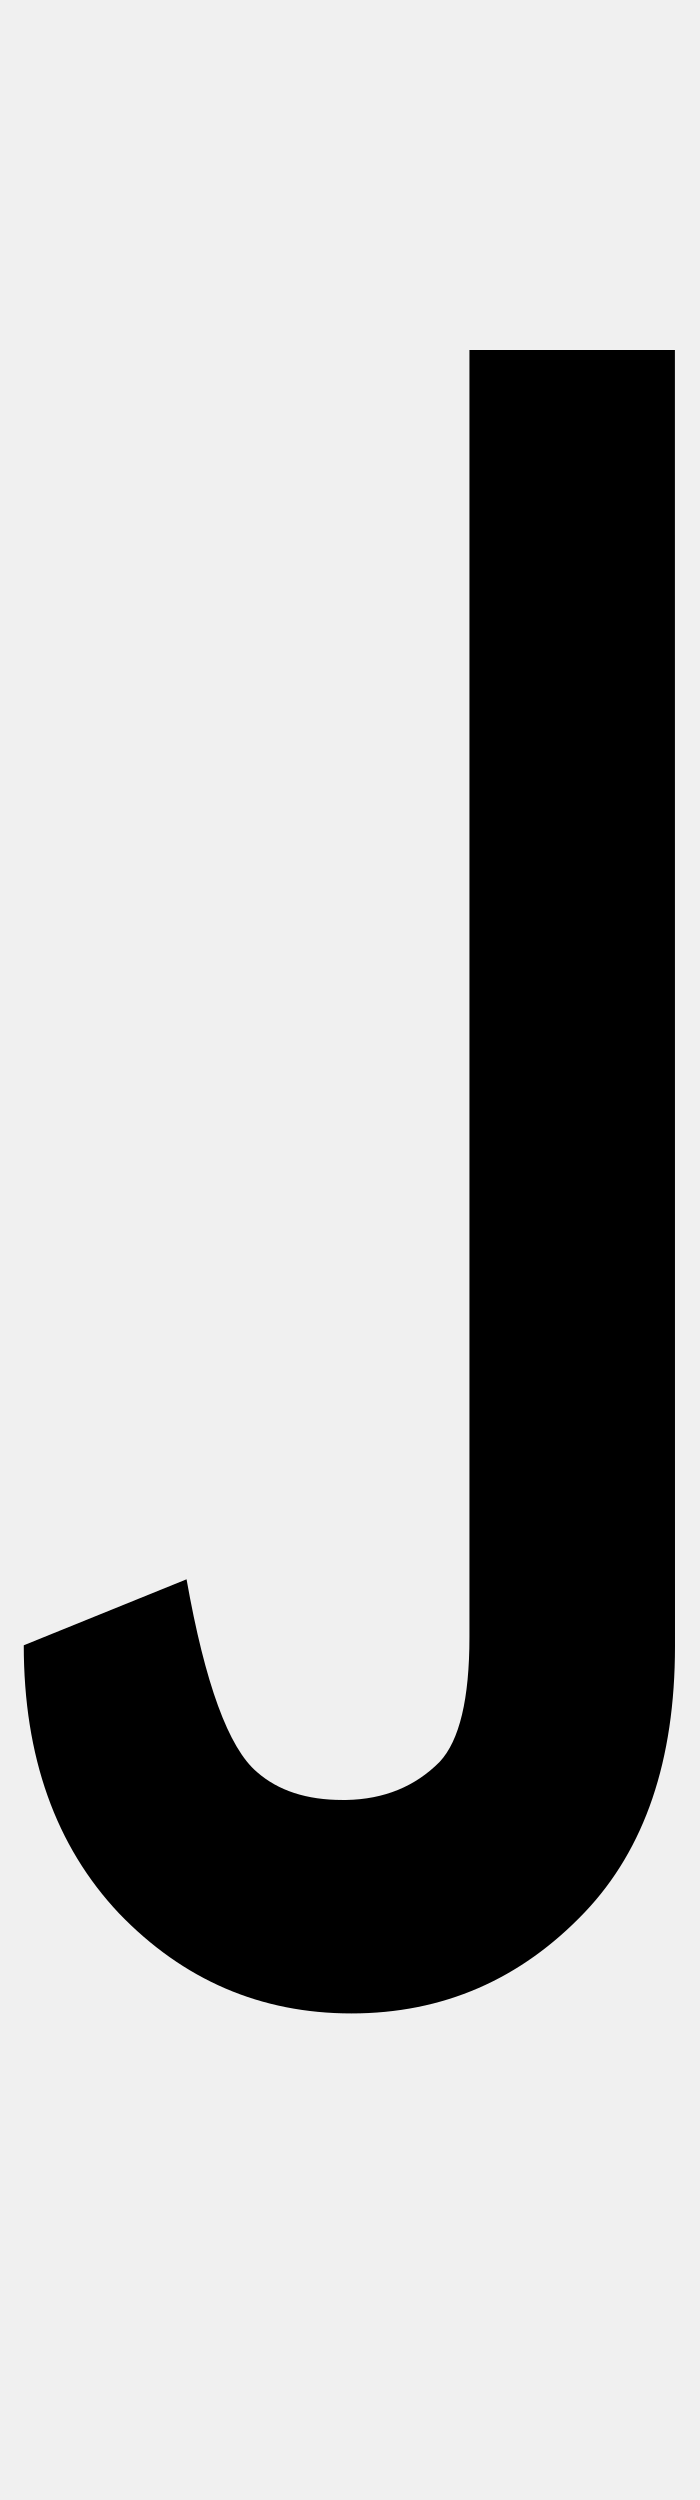
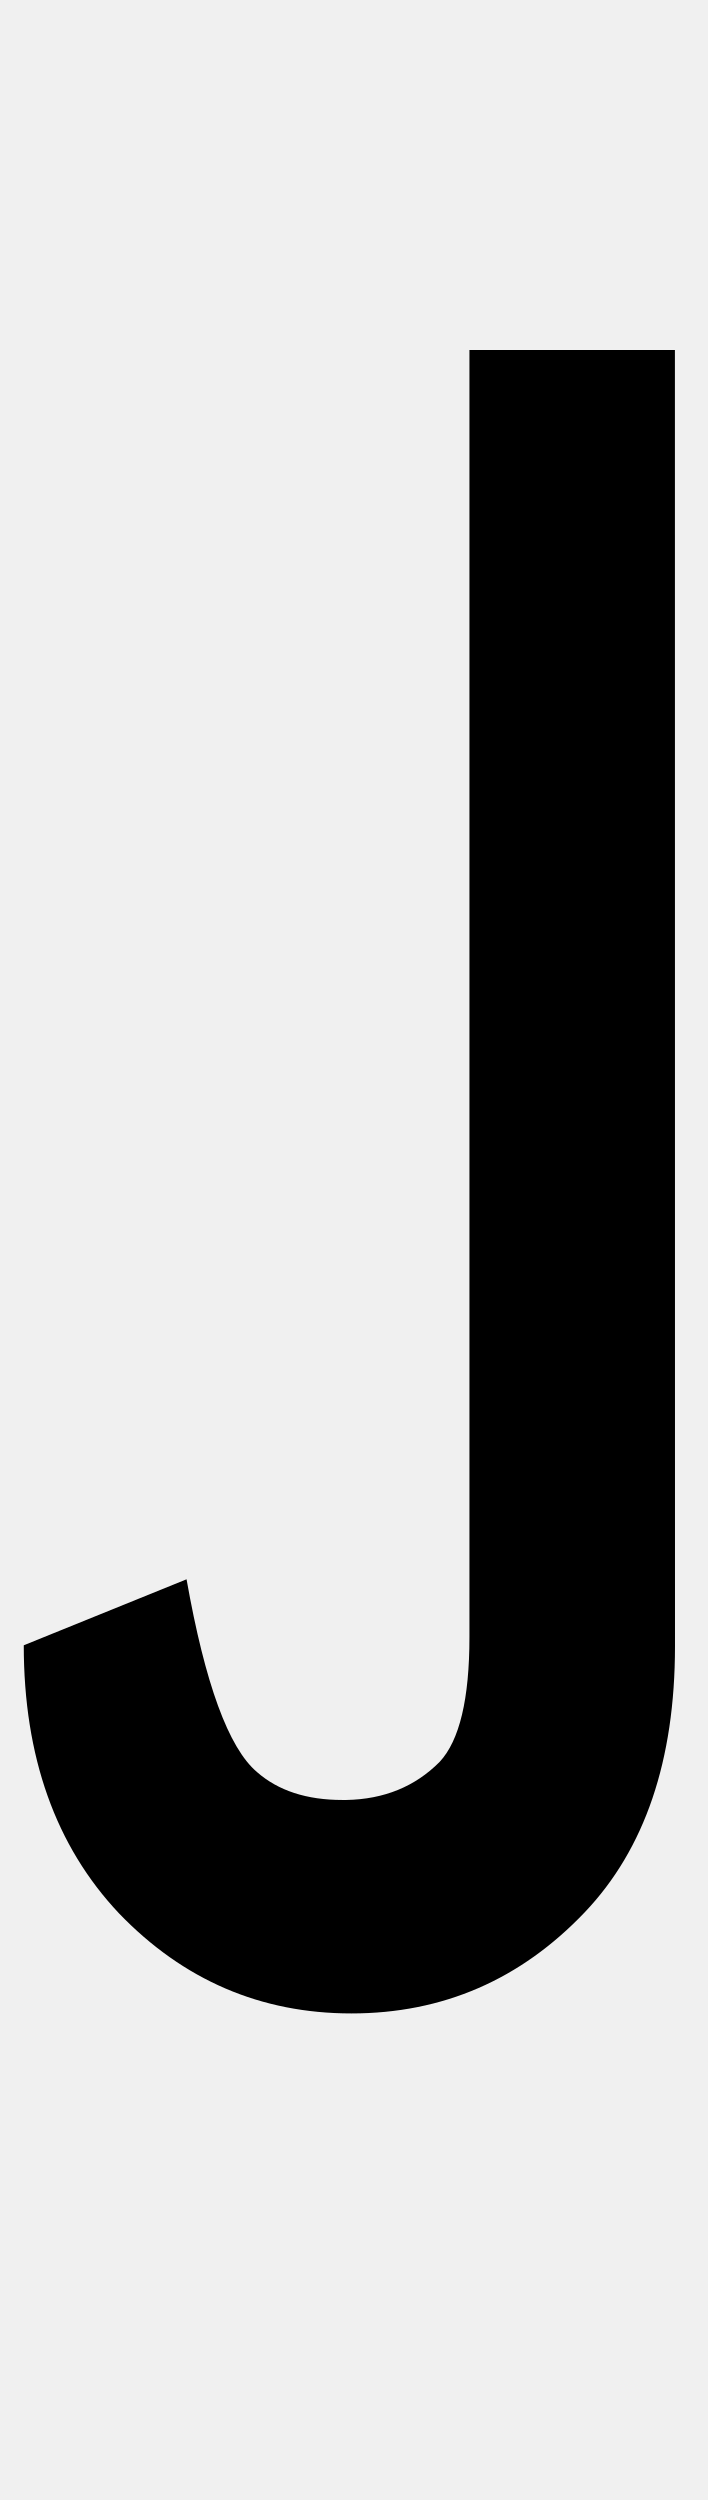
- <svg xmlns="http://www.w3.org/2000/svg" version="1.1" width="28" height="100" id="svg4460">
+ <svg xmlns="http://www.w3.org/2000/svg" version="1.1" width="28.3" height="100" id="svg4460">
  <defs id="defs4462" />
  <g aria-label="C" id="text3215" style="font-size:32px;line-height:1.25" transform="translate(-37.75,-4)">
    <g aria-label="A" id="text5282" transform="matrix(1.629091,0,0,2.829203,-41.00273,-68.77696)">
      <path d="m 64.915,48.999 q 0,2.42 -2.218,3.762 -2.364,1.429 -5.728,1.429 -3.339,0 -5.704,-1.414 -2.34,-1.429 -2.34,-3.791 l 3.997,-0.933 q 0.682,2.216 1.731,2.726 0.78,0.394 2.096,0.394 h 0.097 q 1.389,-0.015 2.291,-0.539 0.731,-0.452 0.731,-1.764 V 30.672 h 5.045 z" style="font-weight:bold;font-size:12.7px;line-height:1;font-family:'Caviar Dreams';-inkscape-font-specification:'Caviar Dreams Bold';text-align:center;text-anchor:middle;fill:#000000;stroke:#ffffff;stroke-width:0;stroke-linecap:round" id="path470" />
    </g>
  </g>
</svg>
